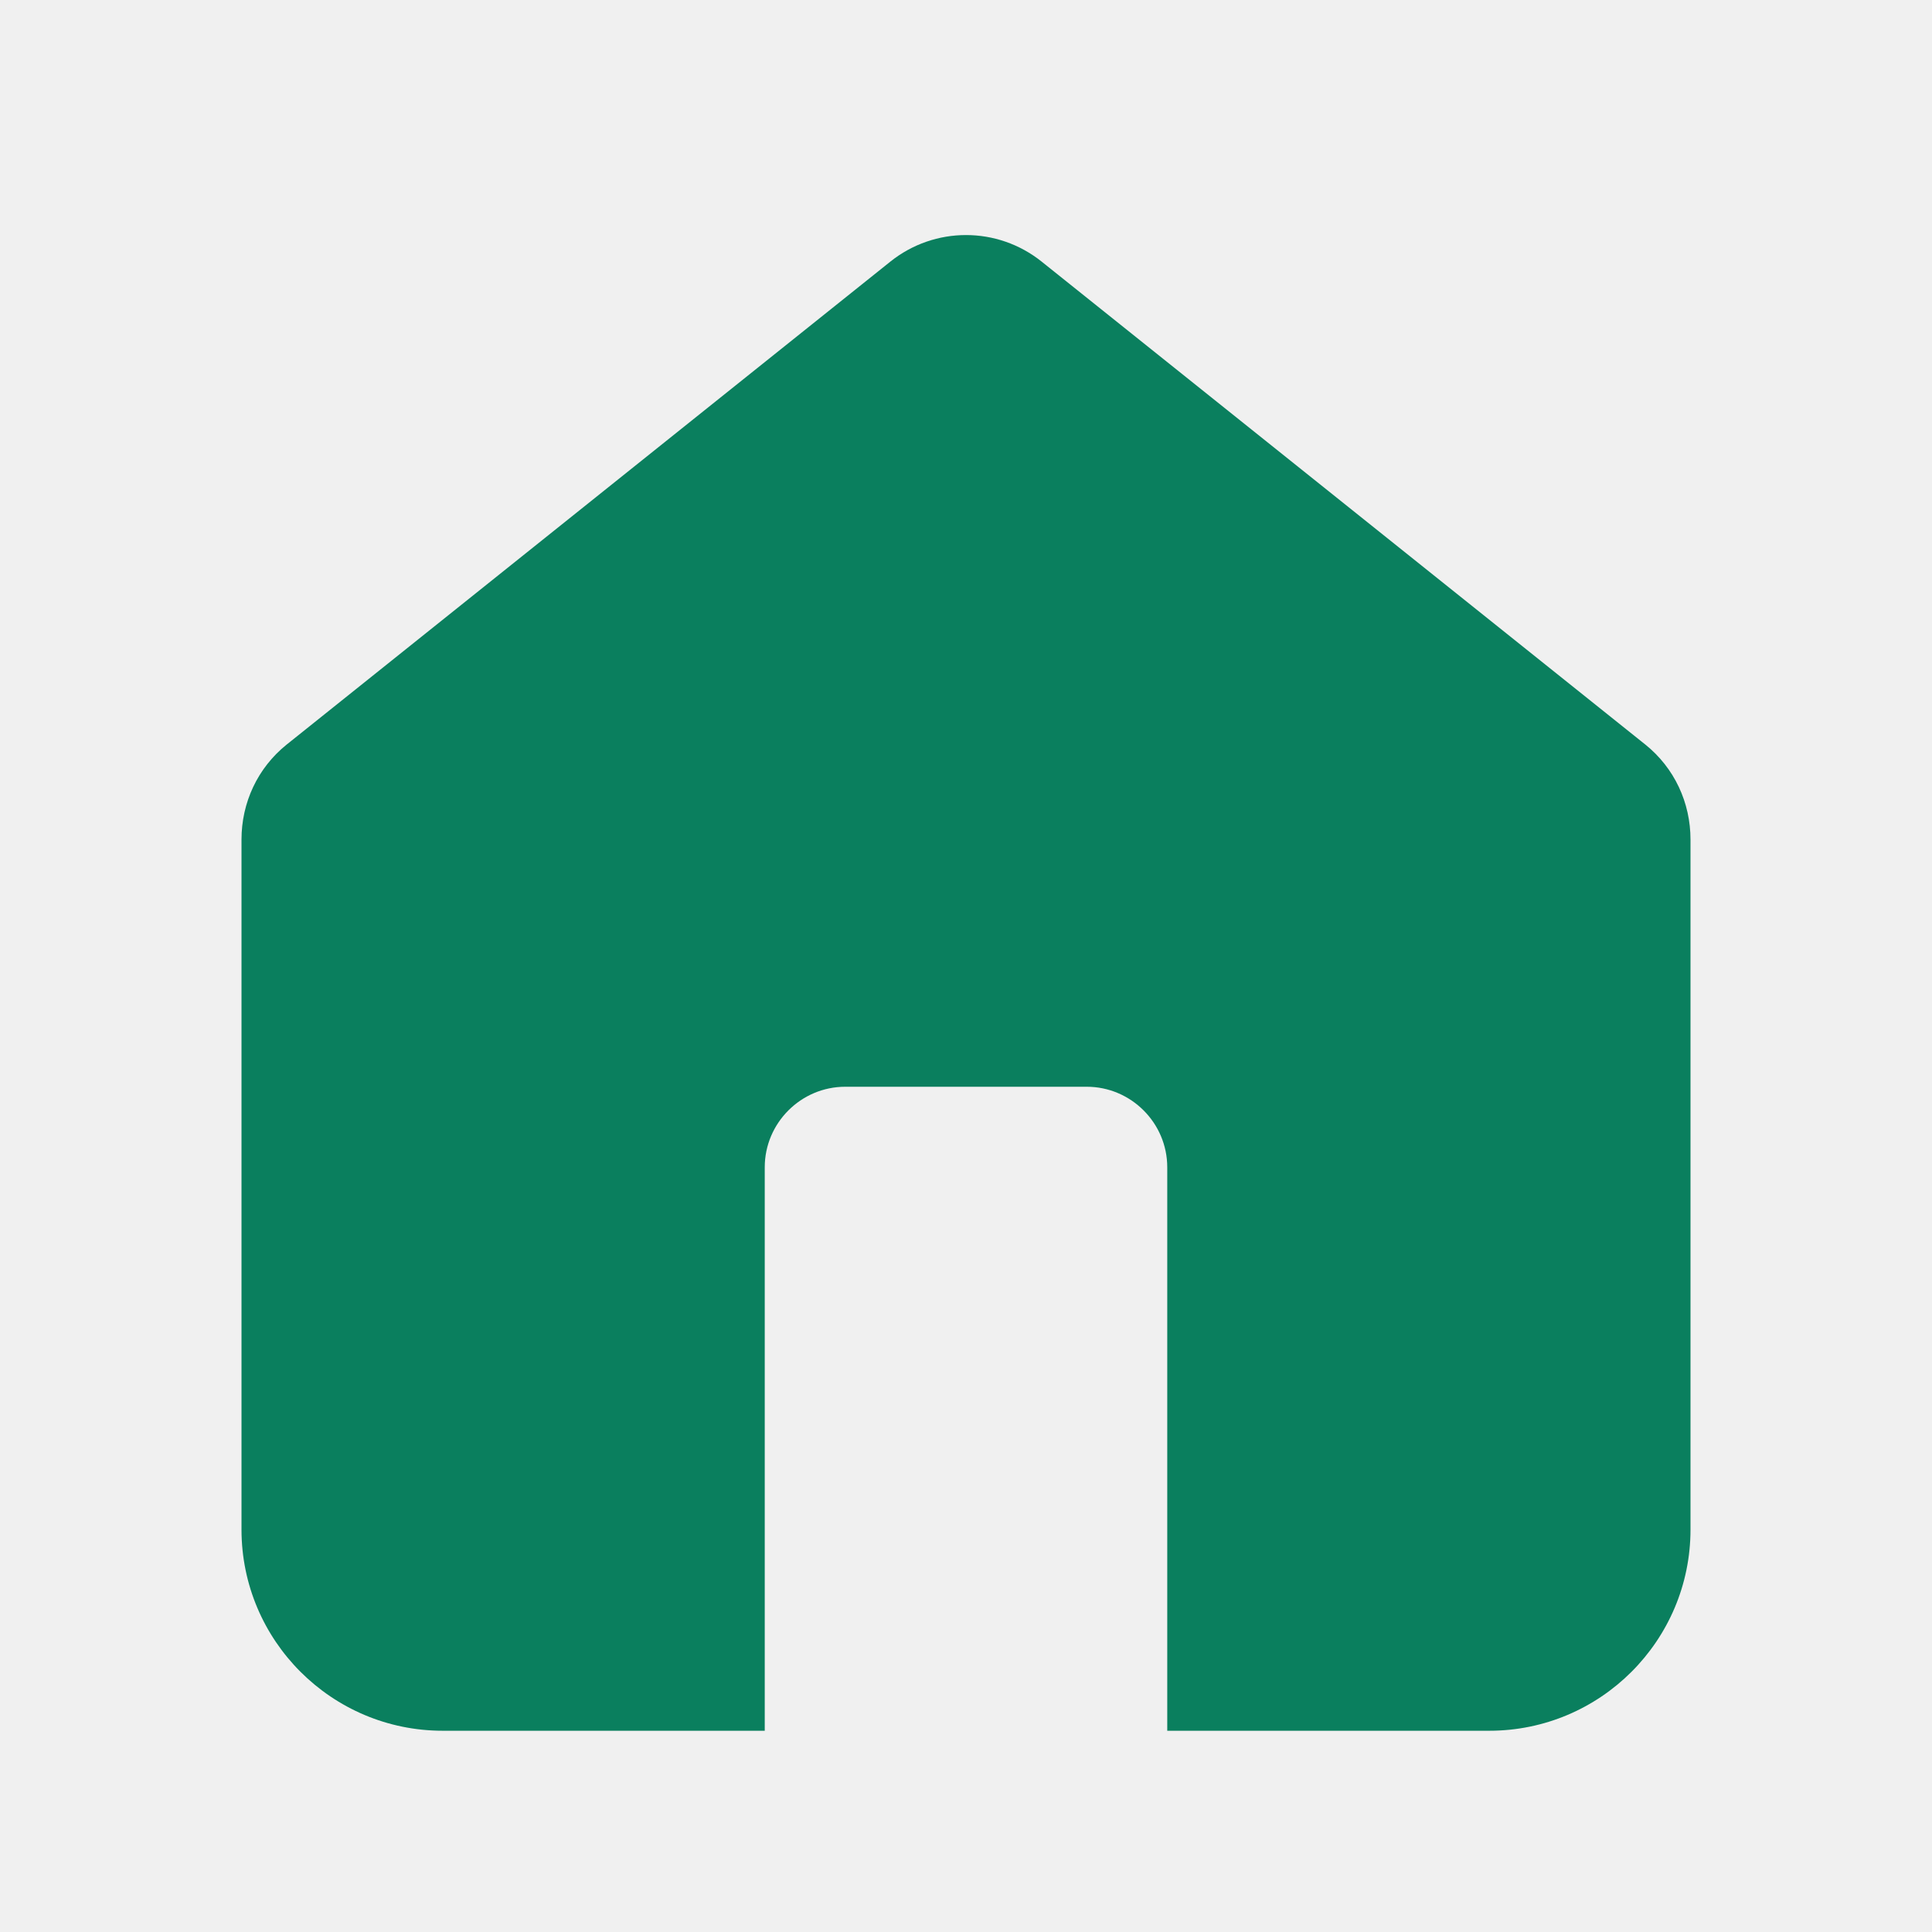
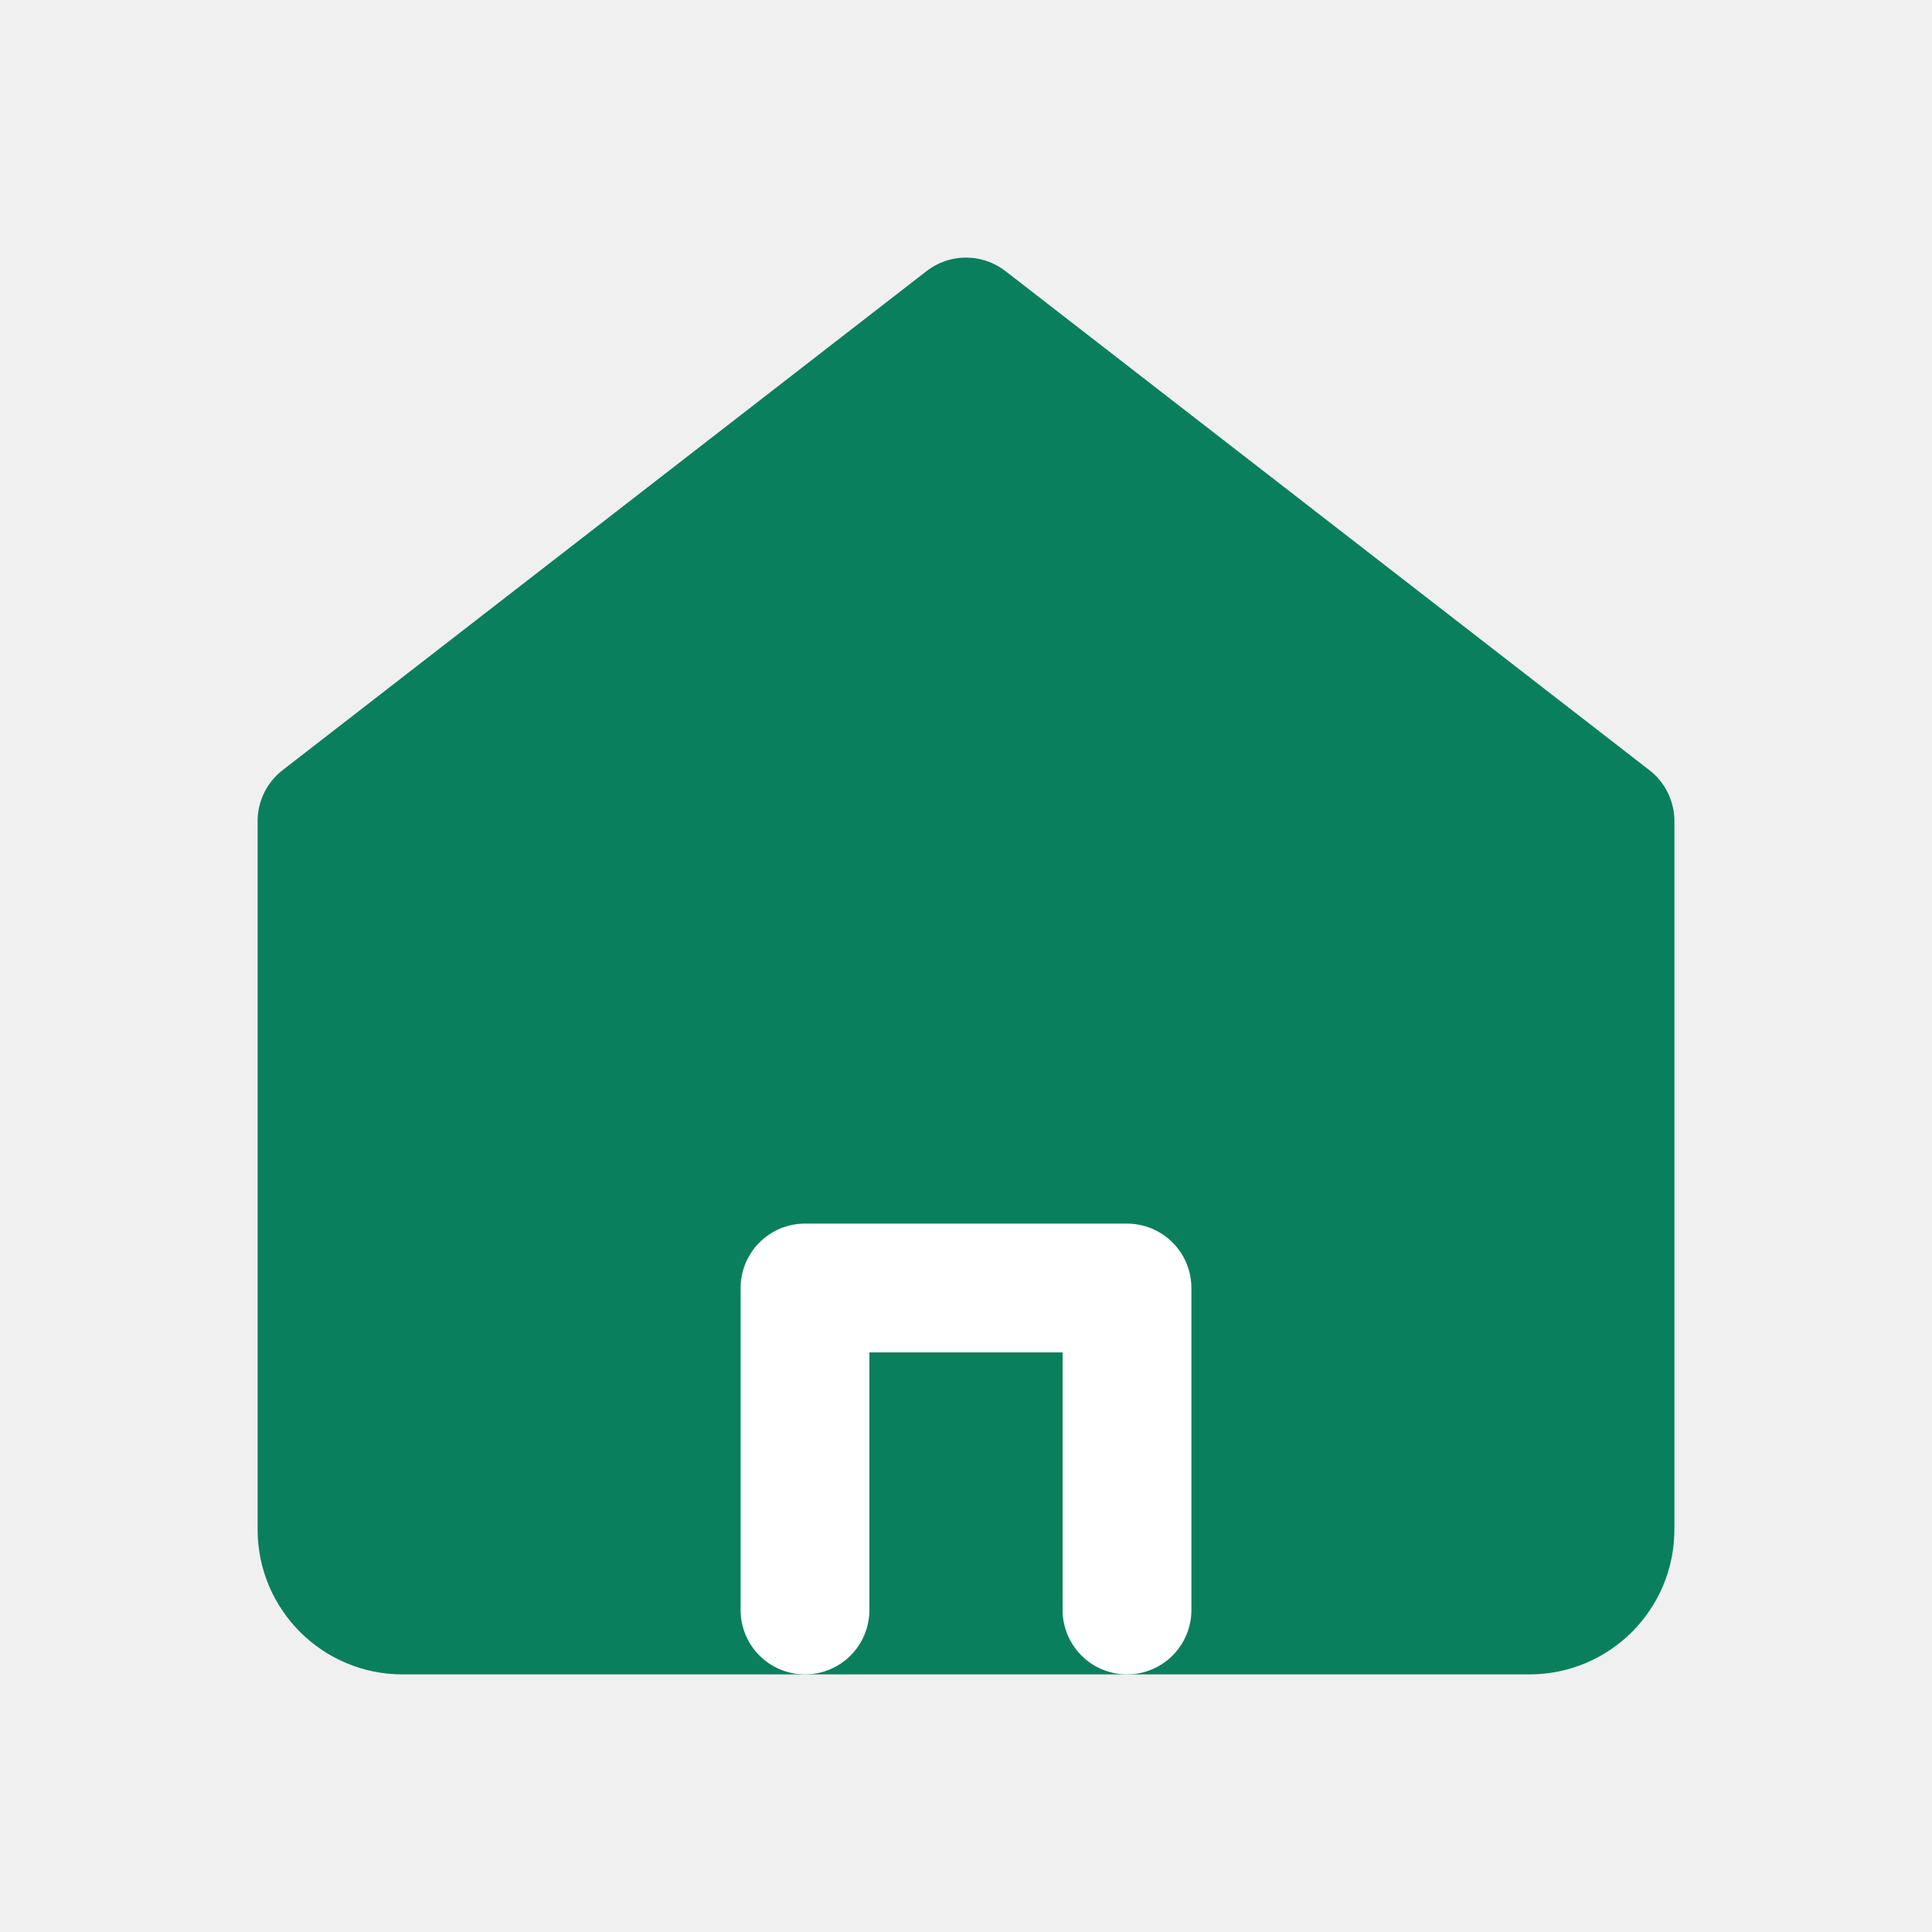
<svg xmlns="http://www.w3.org/2000/svg" width="24" height="24" viewBox="0 0 24 24" fill="none">
-   <g id="Frame">
-     <path id="Vector" fill-rule="evenodd" clip-rule="evenodd" d="M11.06 3.25C11.61 2.81 12.39 2.81 12.94 3.25L20.44 9.25C20.8 9.54 21 9.97 21 10.43V19C21 20.38 19.88 21.5 18.5 21.5H5.5C4.12 21.5 3 20.38 3 19V10.43C3 9.97 3.2 9.54 3.56 9.25L11.06 3.25ZM9.5 21.5V14.5C9.5 13.95 9.95 13.5 10.5 13.5H13.5C14.05 13.5 14.5 13.95 14.5 14.5V21.5H9.5Z" fill="#0A7F5E" />
+   <g stroke="#0A7F5E" stroke-width="1.6" stroke-linecap="round" stroke-linejoin="round">
+     <path fill="#0A7F5E" d="M4 10.2 12 4l8 6.2V19a1 1 0 0 1-1 1H5a1 1 0 0 1-1-1z" />
+     <path stroke="#fff" d="M10 20v-4h4v4" />
  </g>
</svg>
